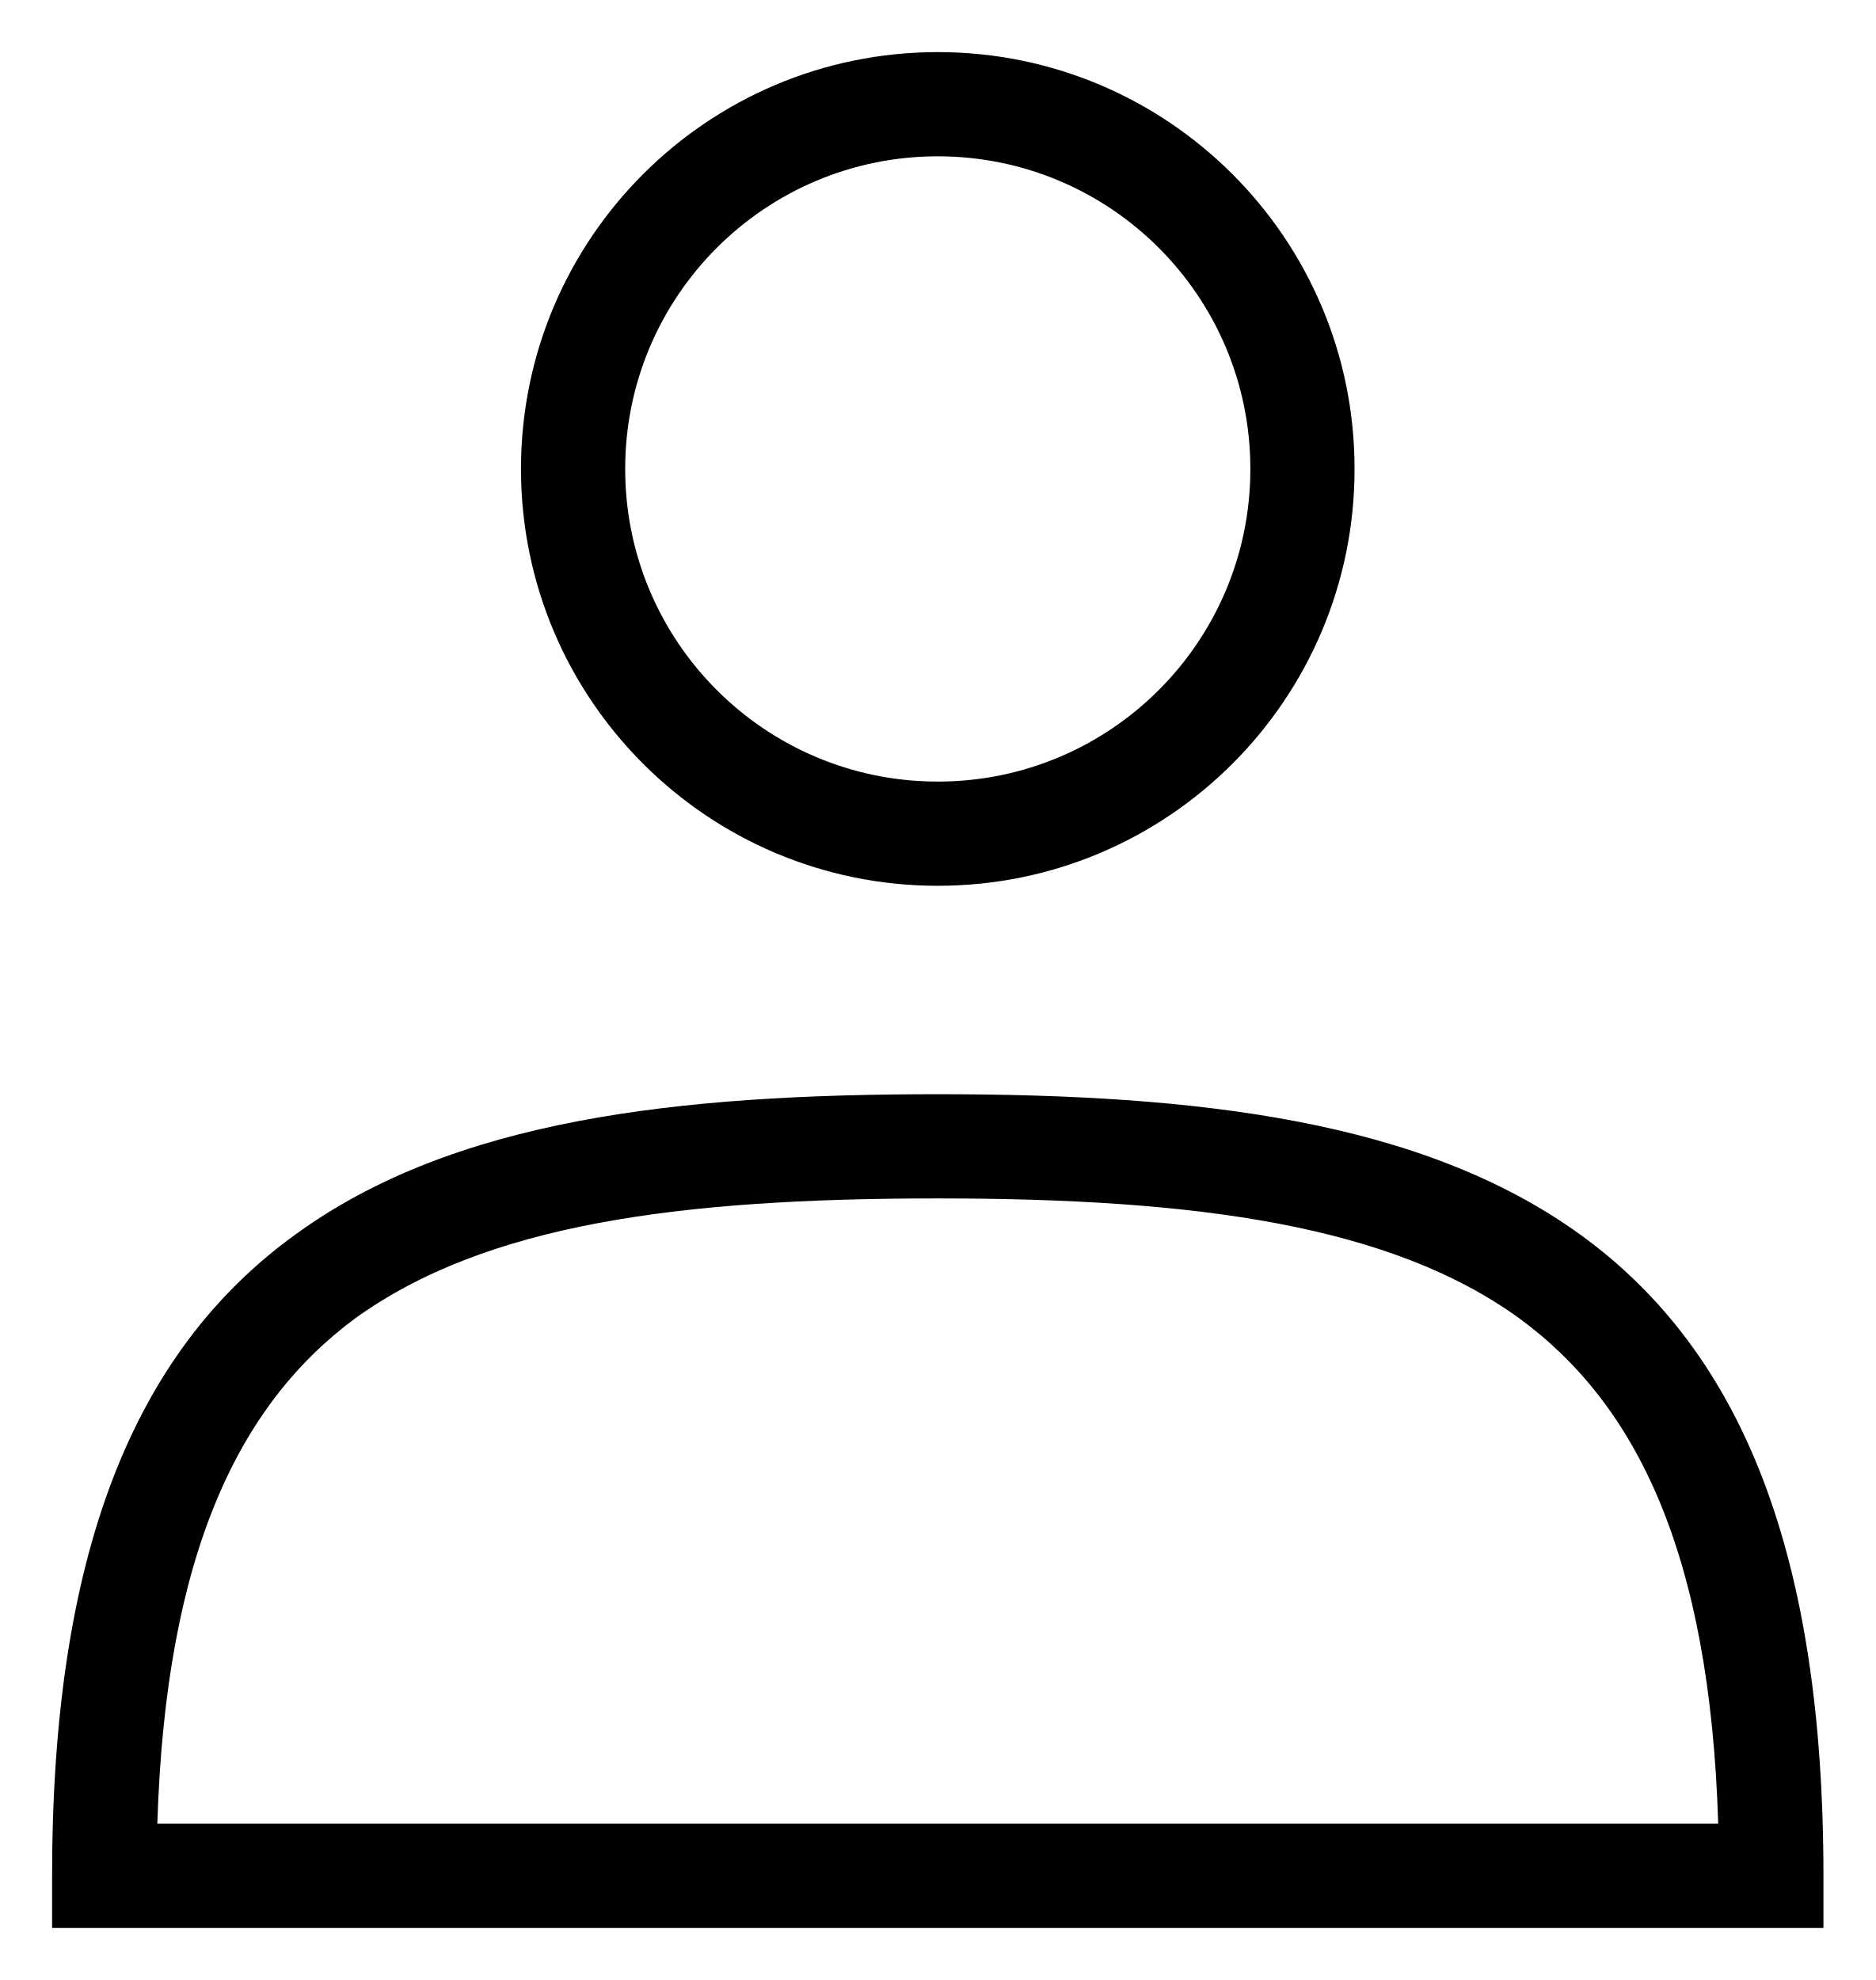
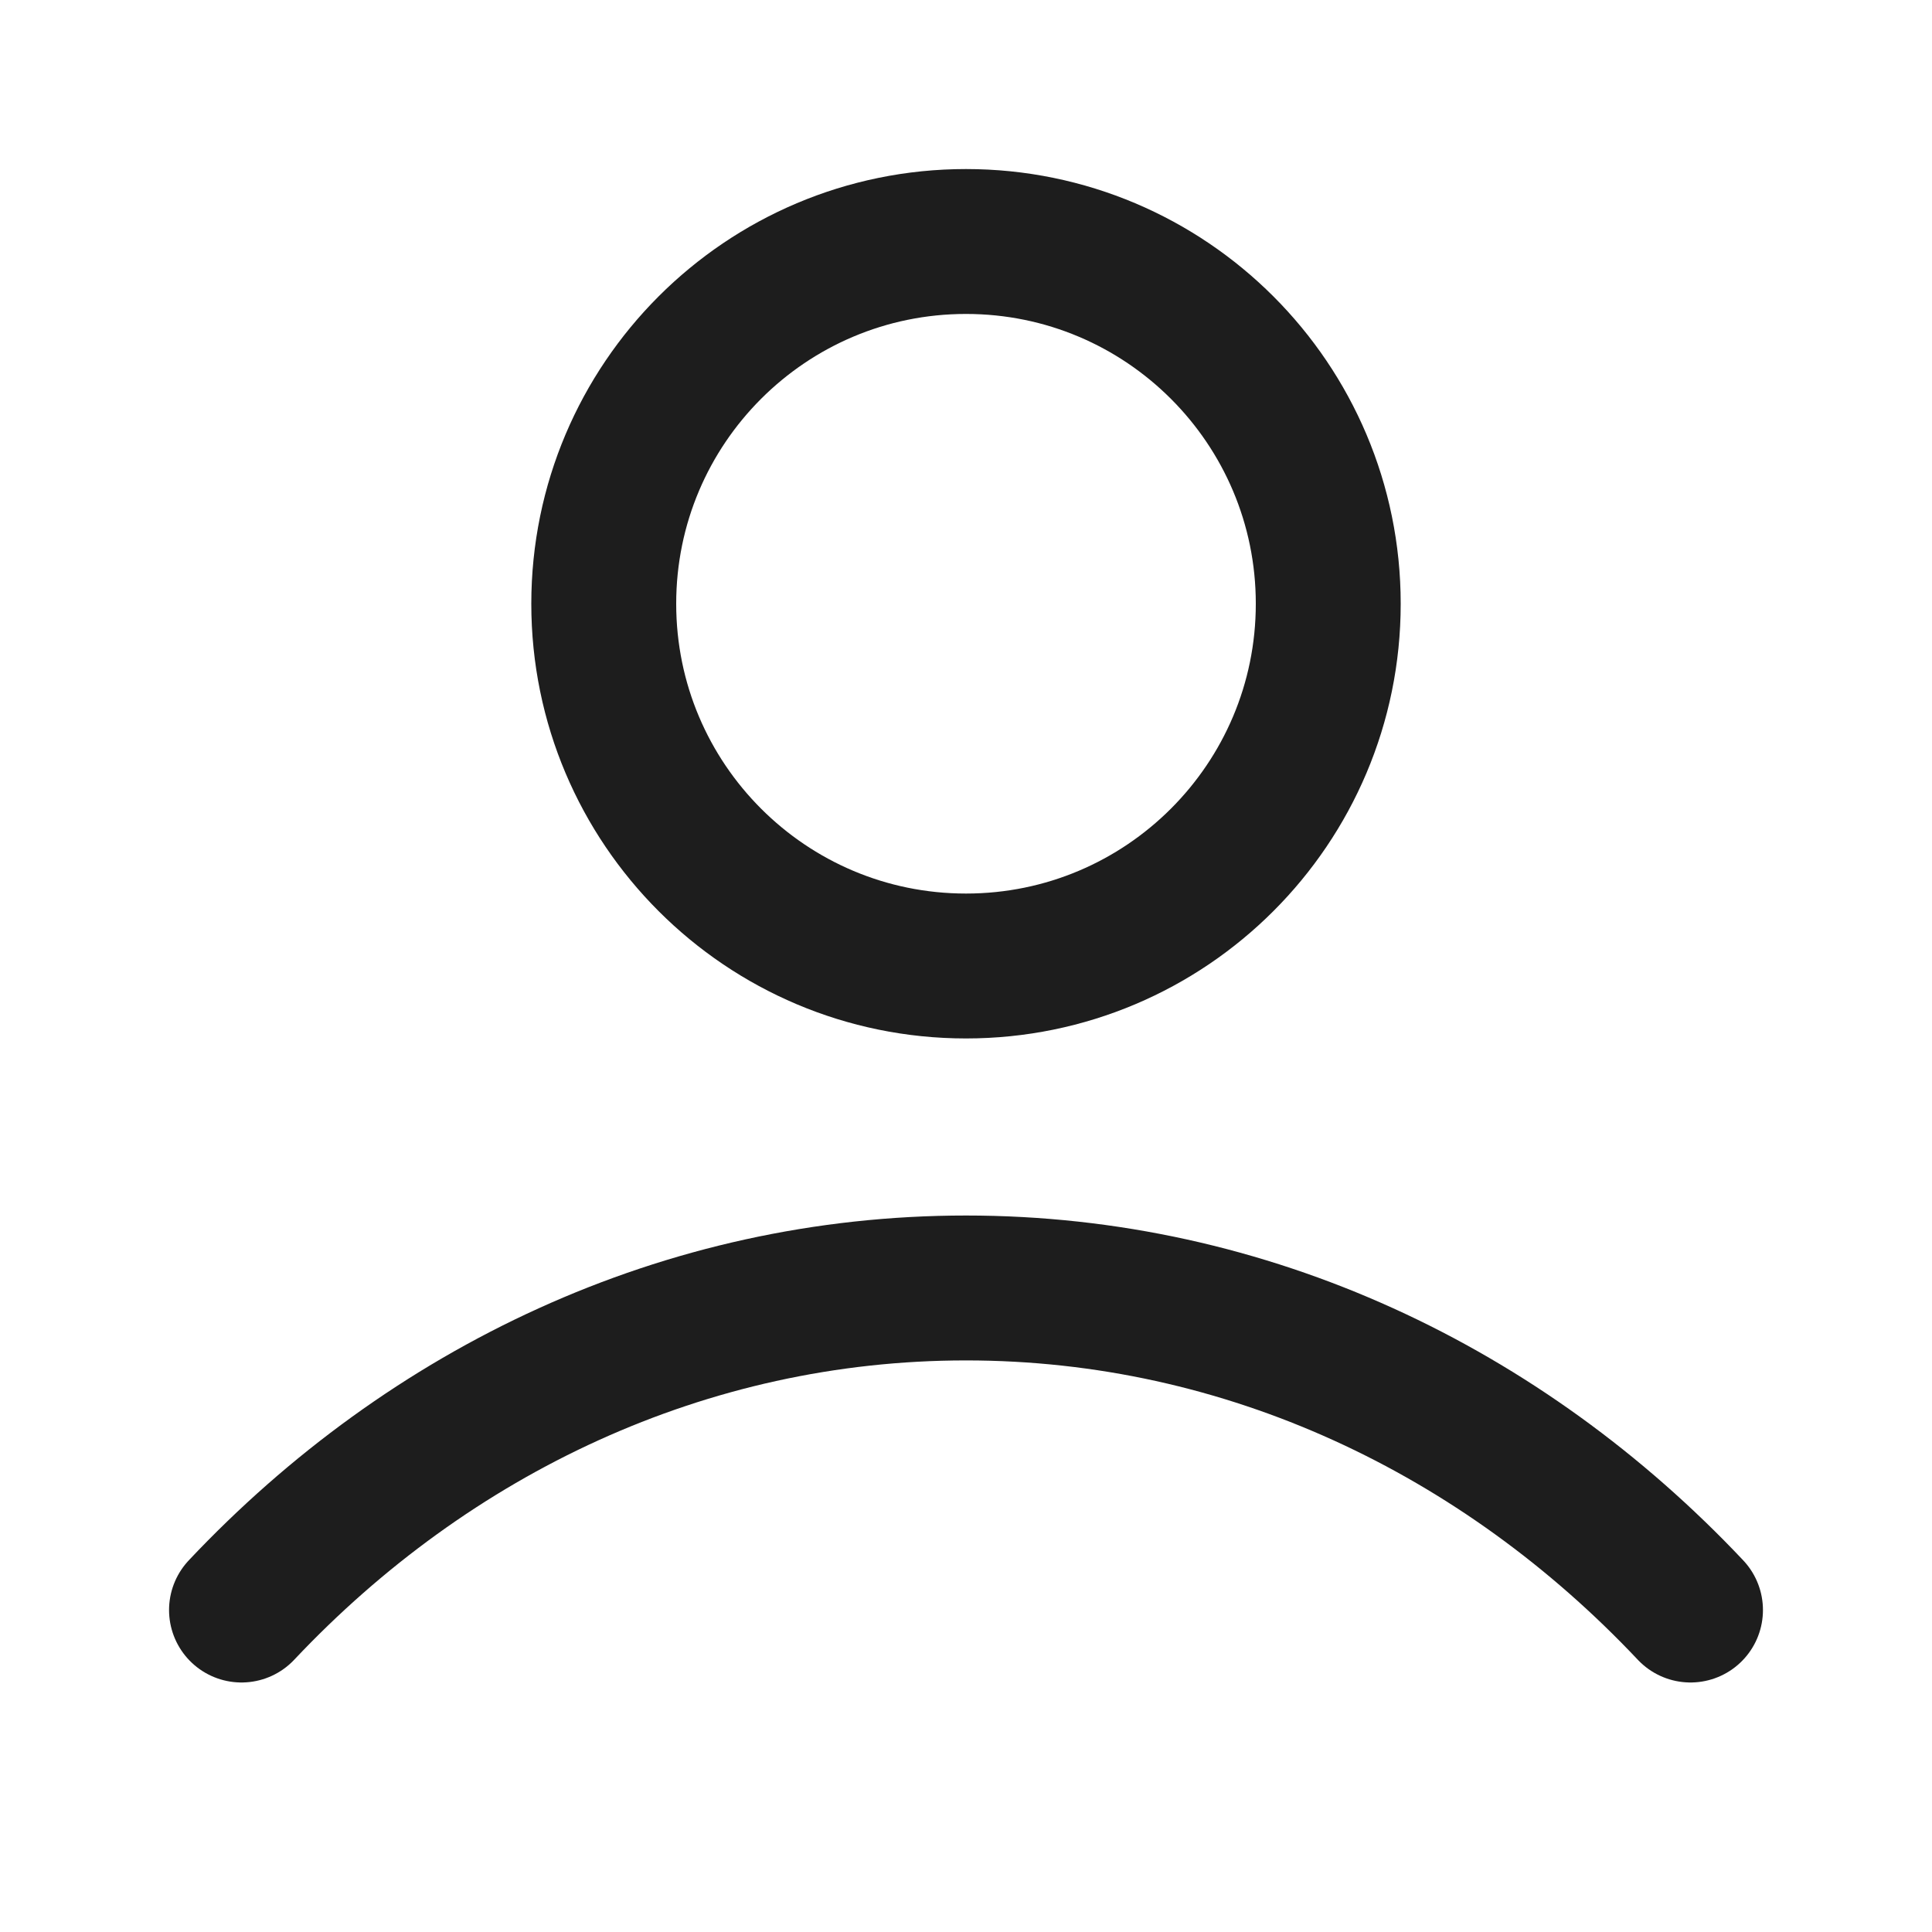
- <svg xmlns="http://www.w3.org/2000/svg" fill="none" class="icon icon-account" viewBox="0 0 18 19">
-   <path fill="currentColor" fill-rule="evenodd" d="M6 4.5a3 3 0 1 1 6 0 3 3 0 0 1-6 0m3-4a4 4 0 1 0 0 8 4 4 0 0 0 0-8m5.58 12.15c1.12.82 1.83 2.24 1.91 4.85H1.51c.08-2.6.79-4.03 1.9-4.85C4.66 11.75 6.5 11.5 9 11.5s4.35.26 5.58 1.15M9 10.5c-2.5 0-4.65.24-6.17 1.35C1.27 12.98.5 14.93.5 18v.5h17V18c0-3.07-.77-5.02-2.33-6.15-1.52-1.1-3.67-1.35-6.17-1.35" clip-rule="evenodd" />
+ <svg xmlns="http://www.w3.org/2000/svg" class="icon icon-account" width="20" height="20" viewBox="0 0 20 20" fill="none">
+   <path d="M2.5 16.667C4.446 14.602 7.089 13.333 10 13.333C12.911 13.333 15.553 14.602 17.5 16.667M13.75 6.25C13.75 8.321 12.071 10 10 10C7.929 10 6.25 8.321 6.25 6.25C6.25 4.179 7.929 2.5 10 2.5C12.071 2.5 13.75 4.179 13.75 6.25Z" stroke="#1D1D1D" stroke-width="1.5" stroke-linecap="round" stroke-linejoin="round" />
</svg>
